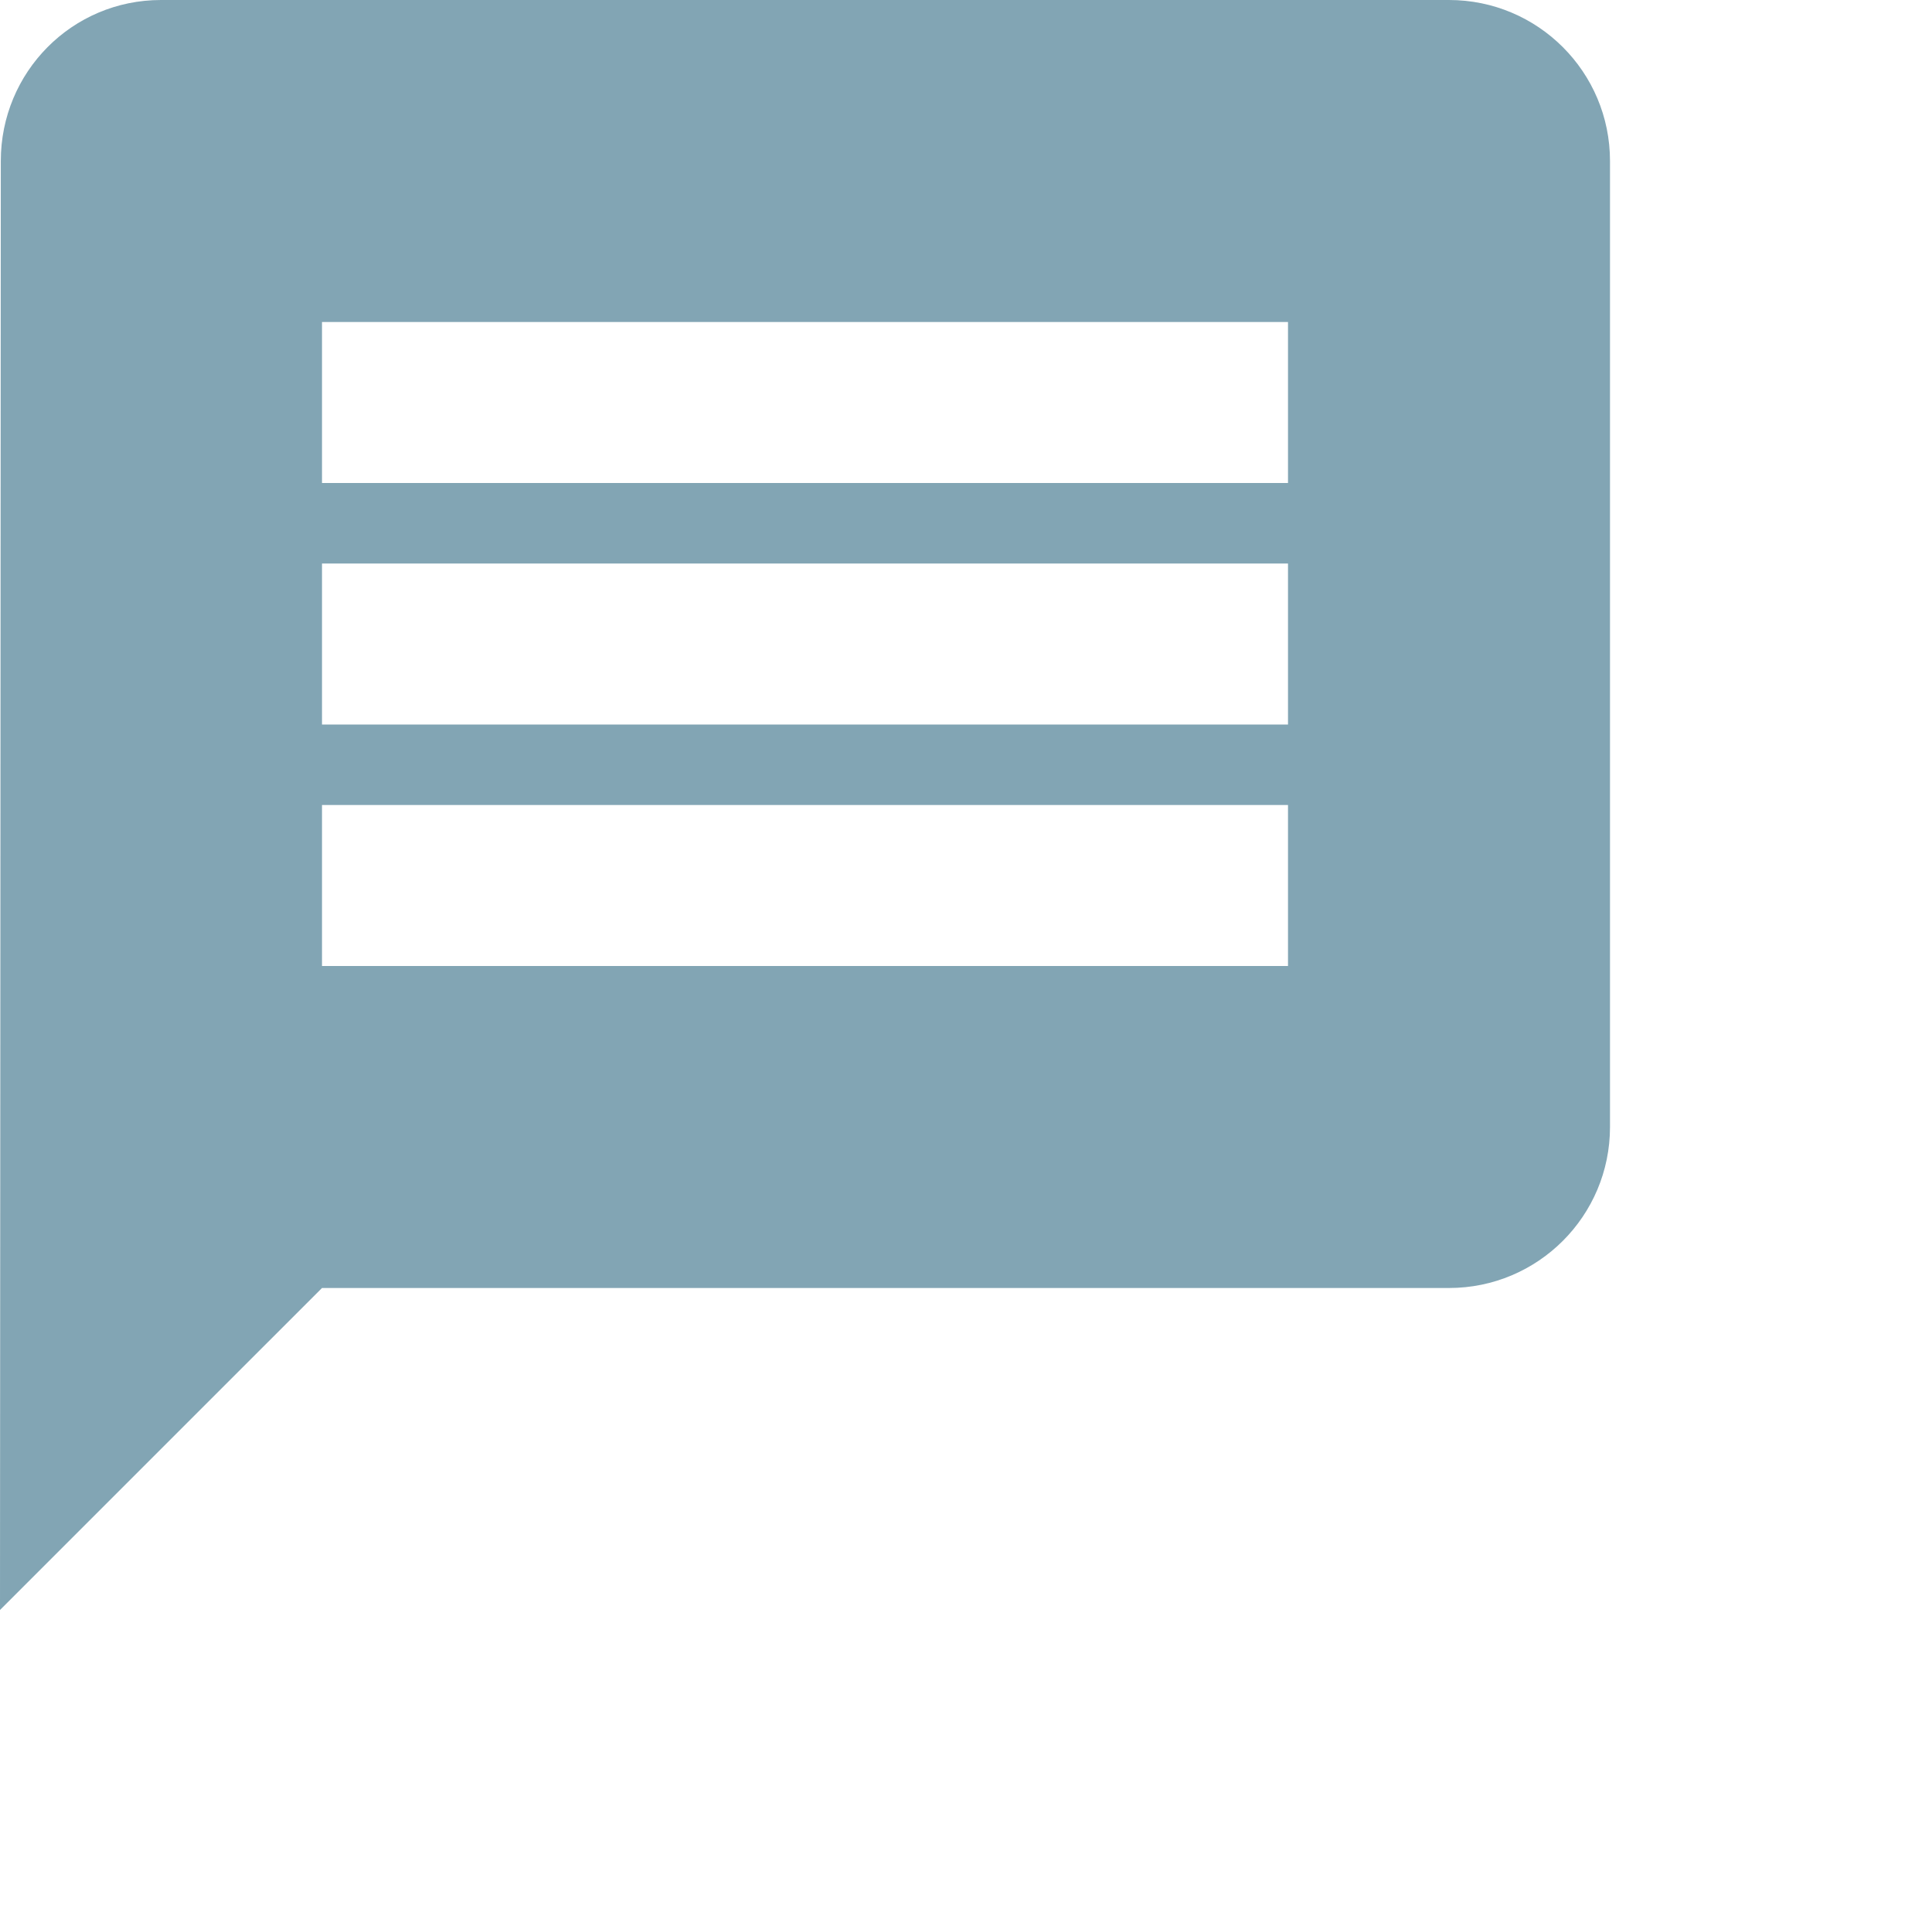
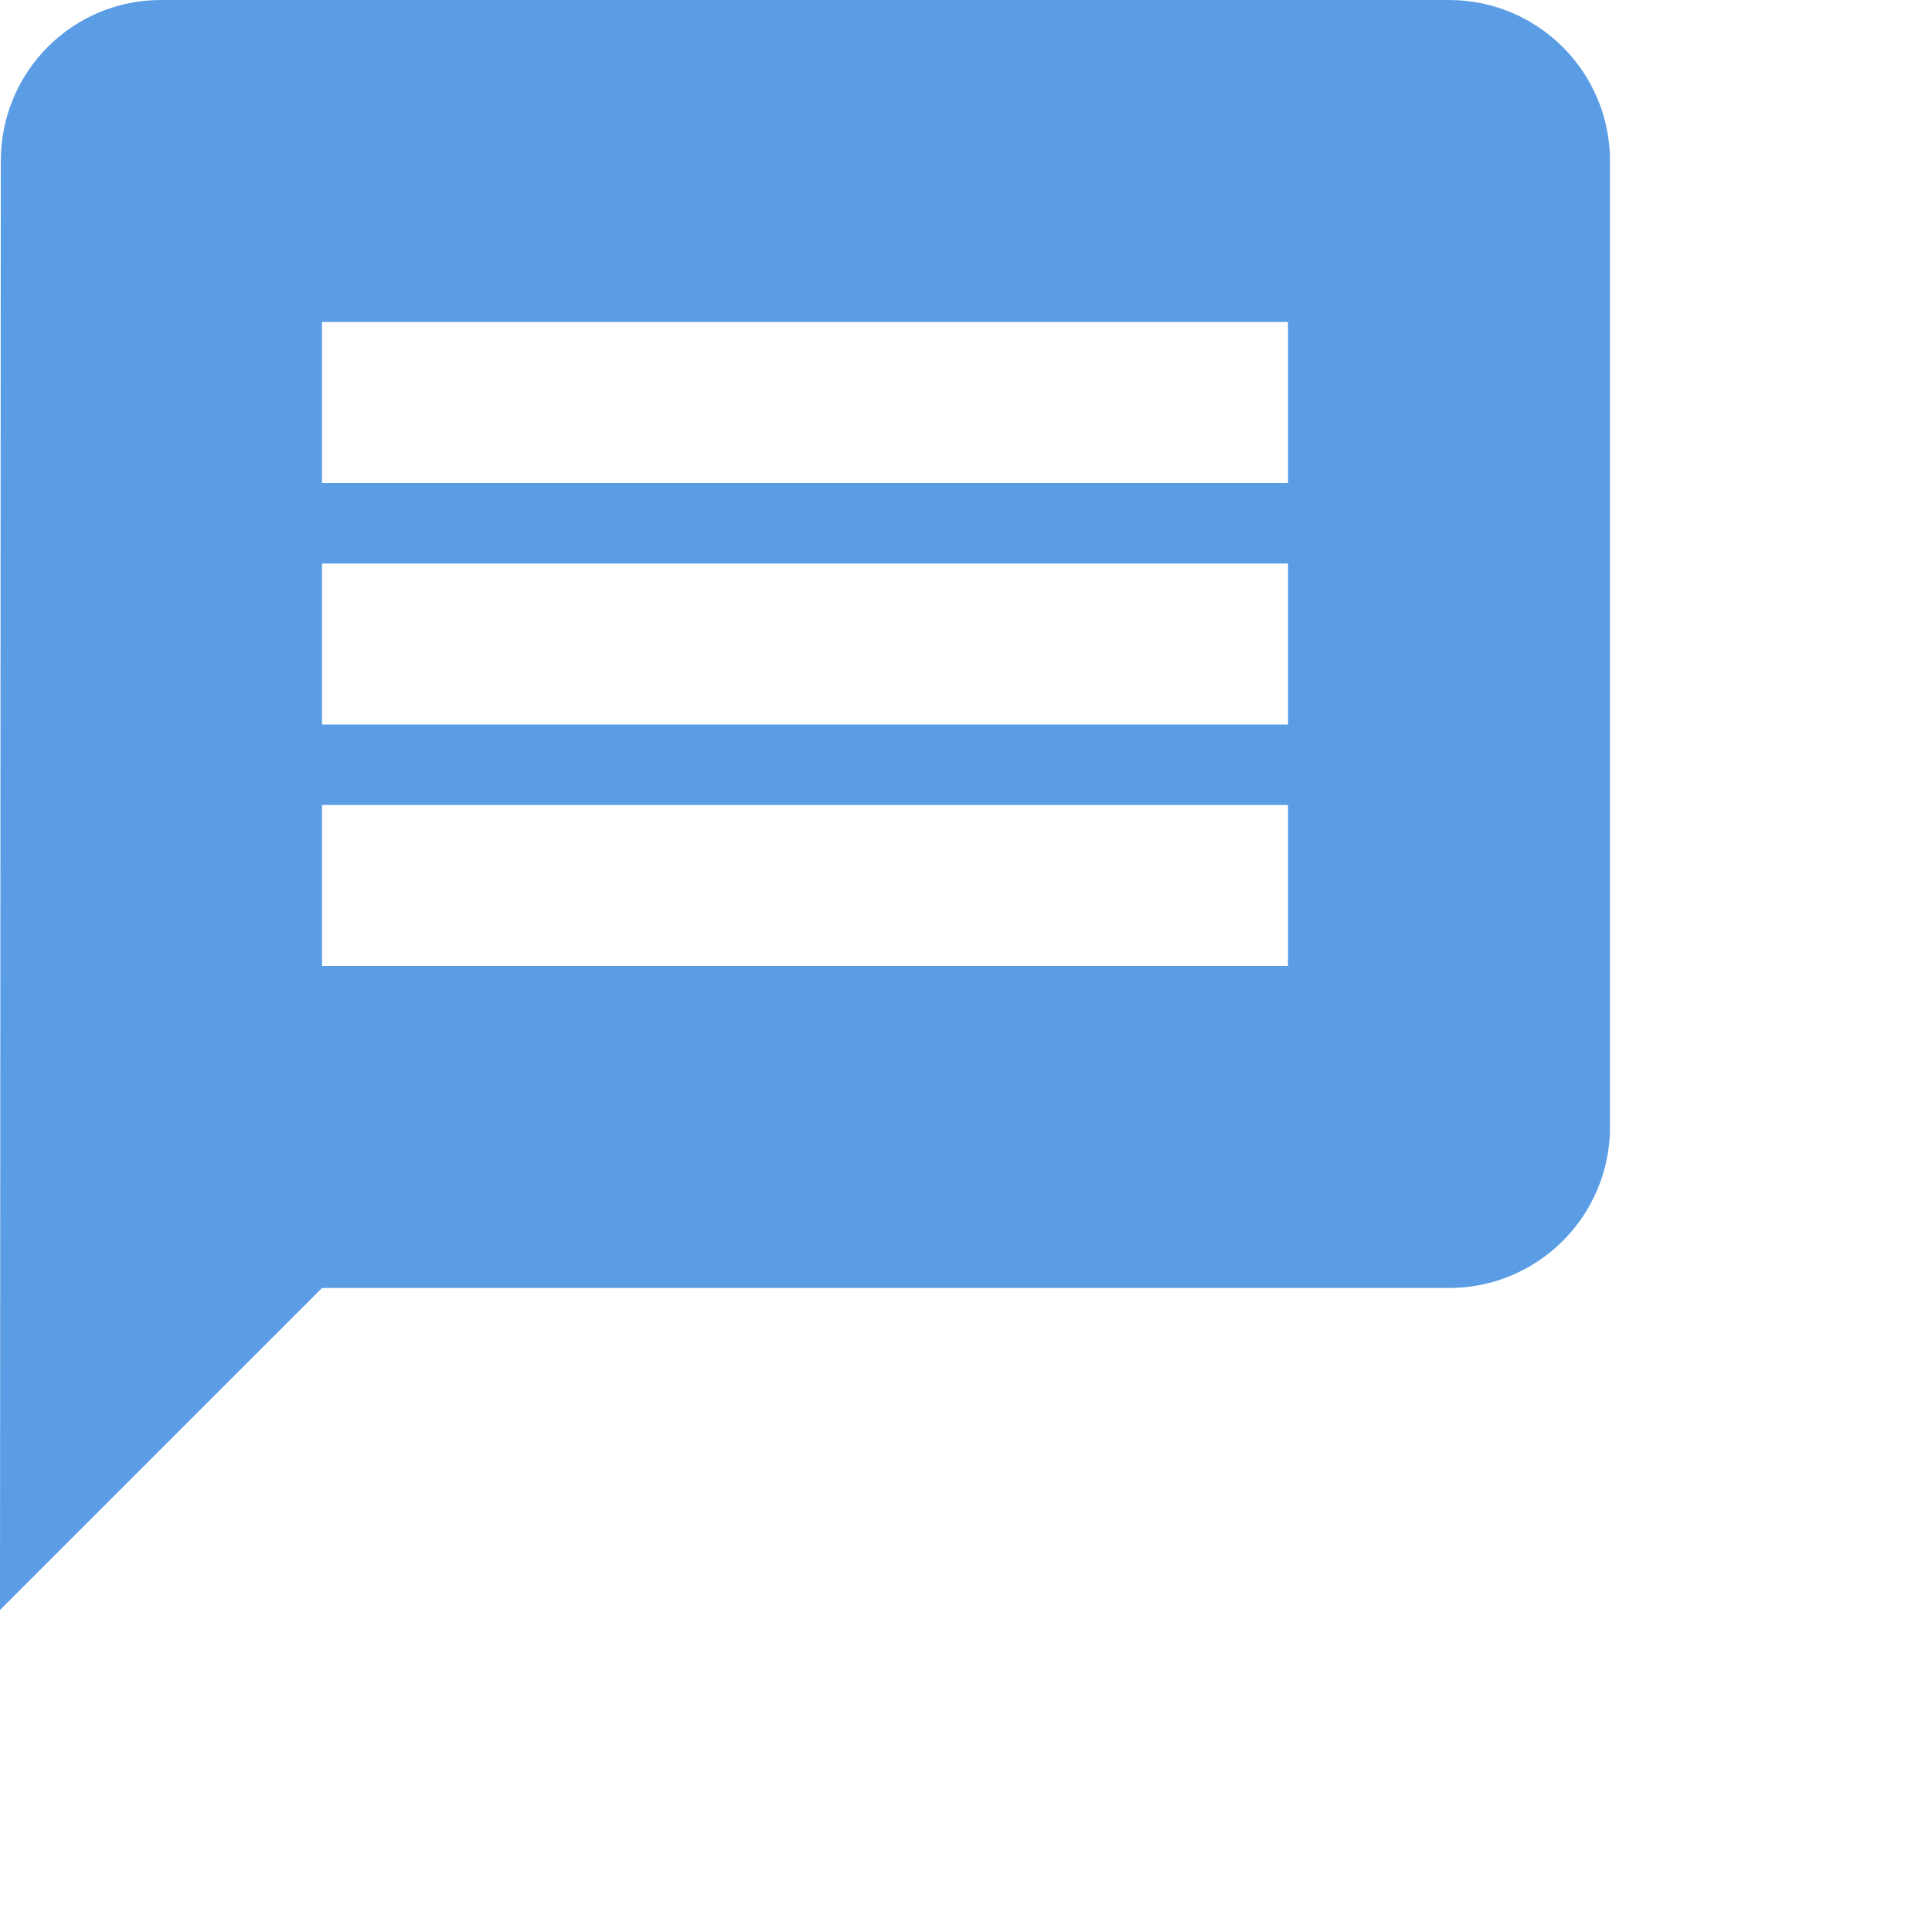
- <svg fill="#82a5b4" viewBox="0 0 48 48">
+ <svg fill="#5b9de4" viewBox="0 0 48 48">
  <path d="m36 0h-32c-2.21 0-3.98 1.79-3.98 4l-.02 36 8-8h28c2.21 0 4-1.79 4-4v-24c0-2.21-1.79-4-4-4m-4 24h-24v-4h24v4zm0-6h-24v-4h24v4m0-6h-24v-4h24v4" />
</svg>
